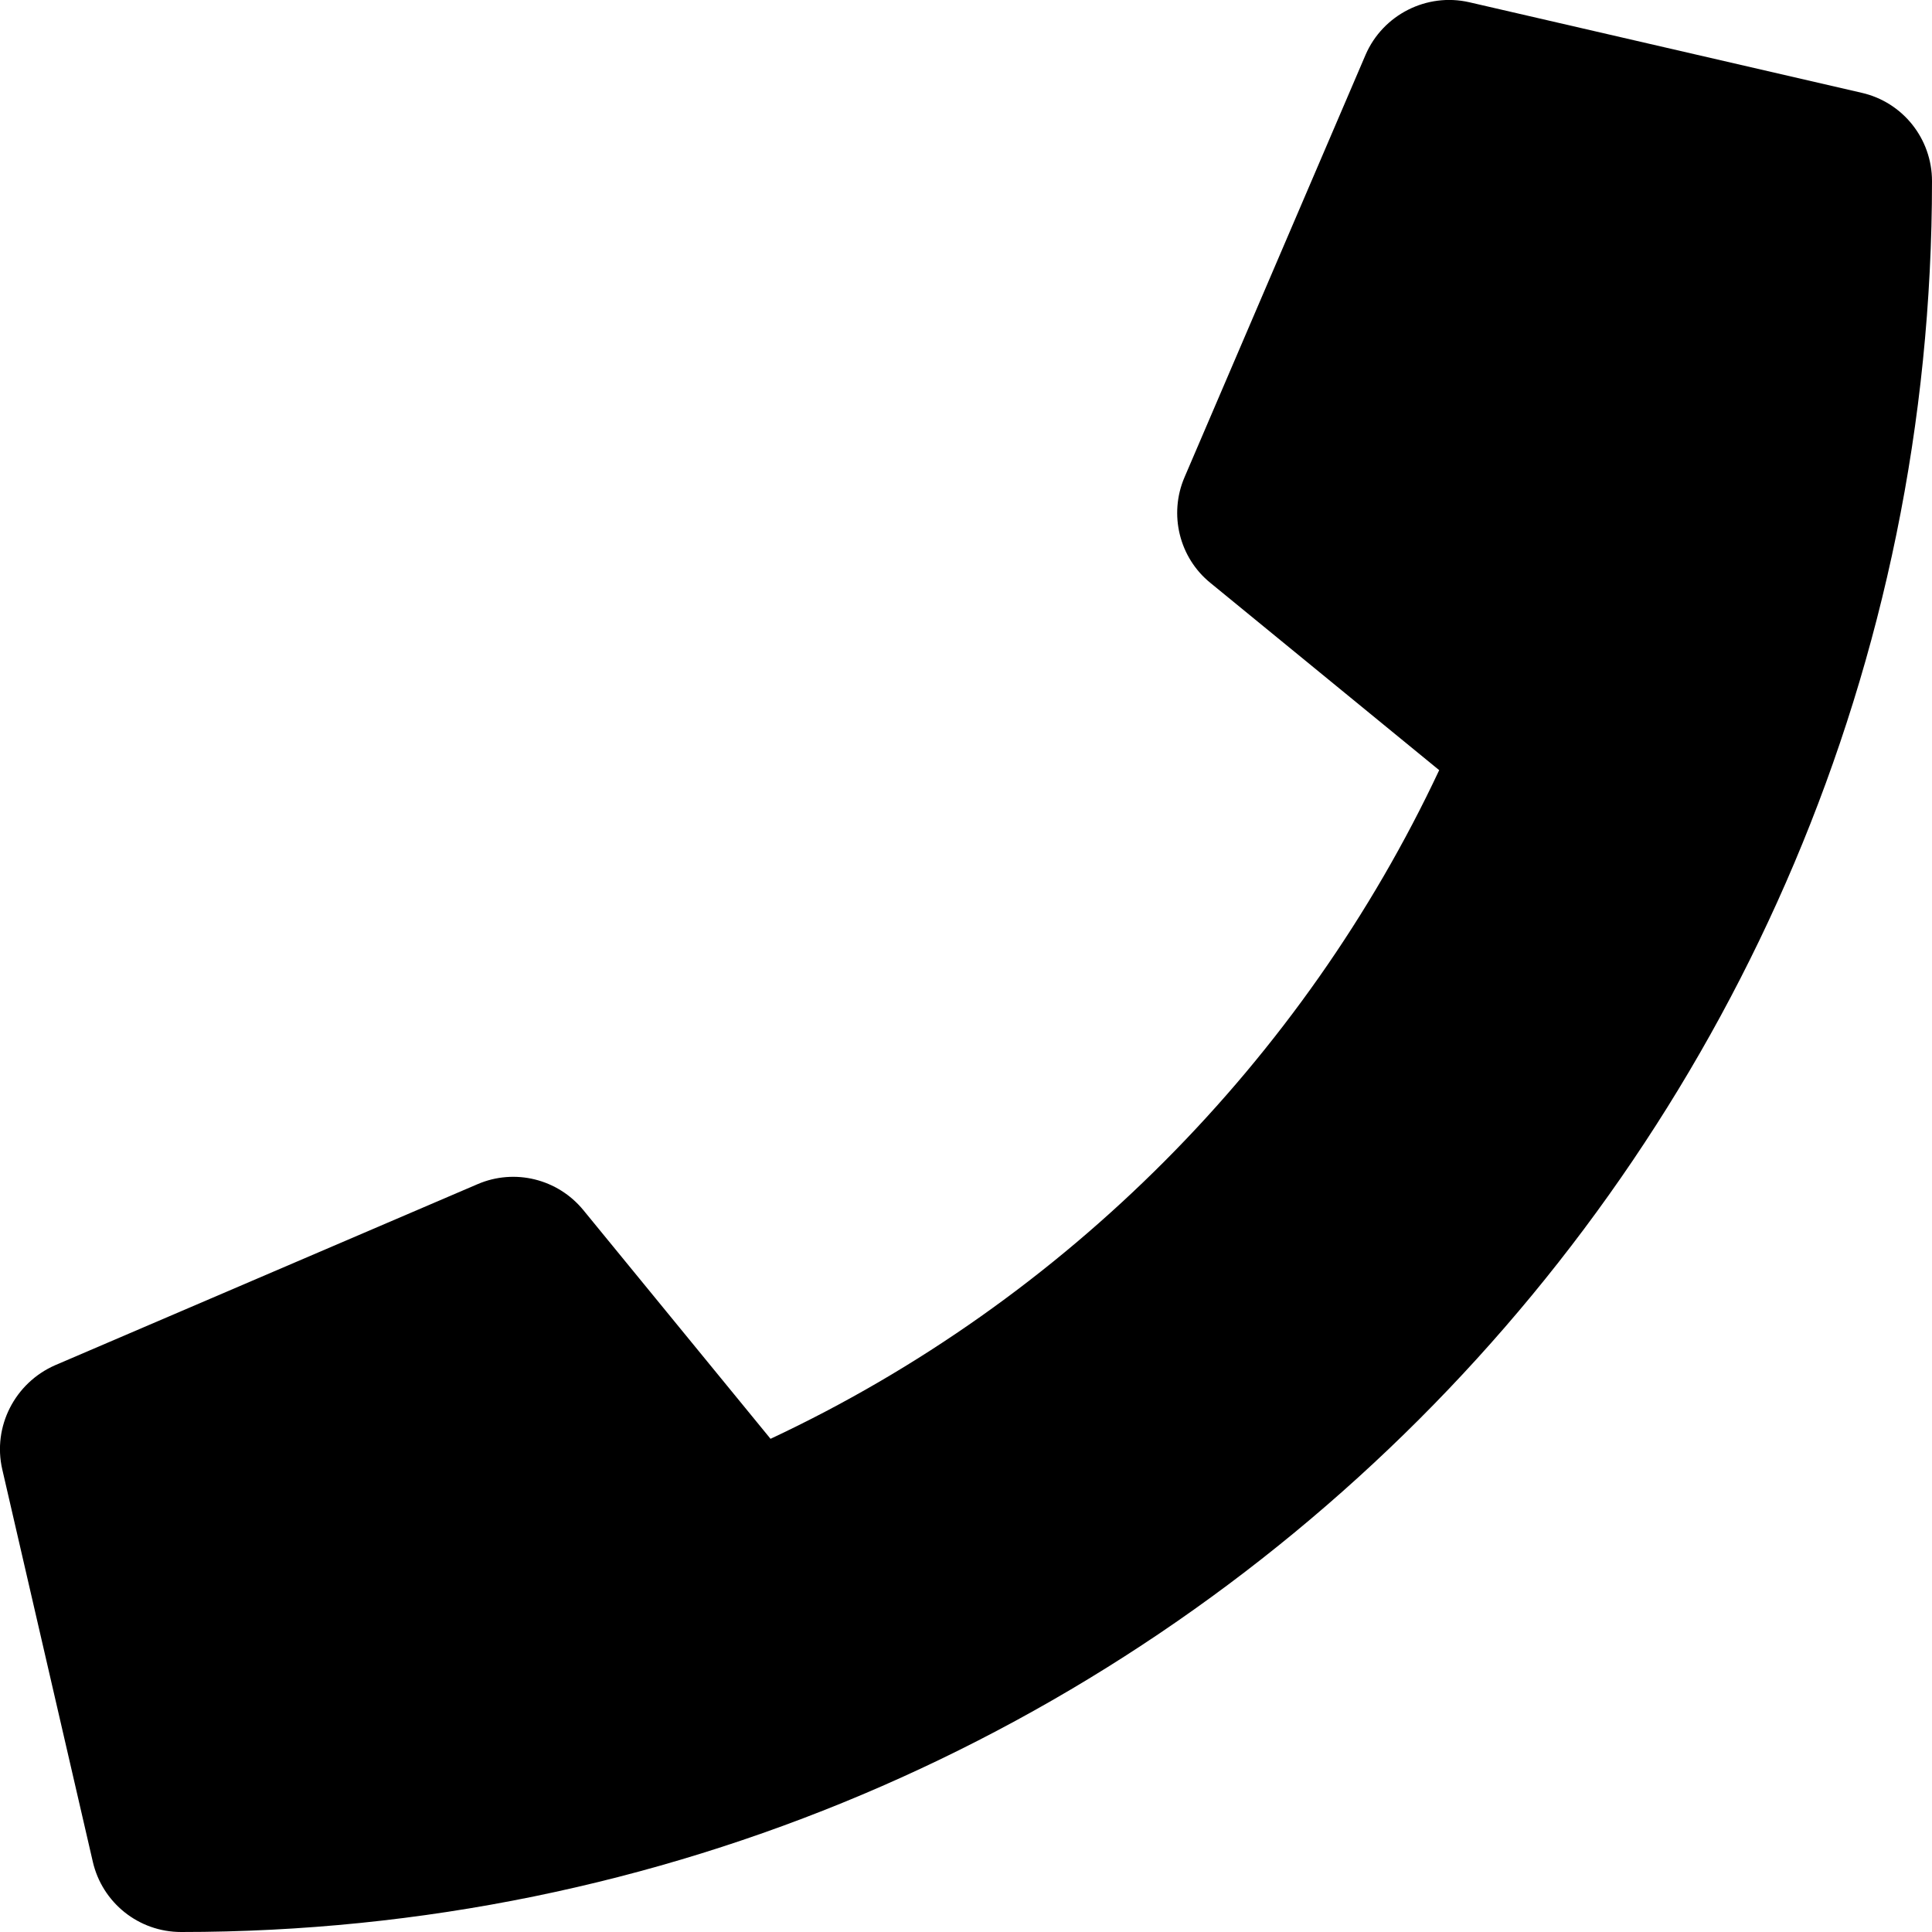
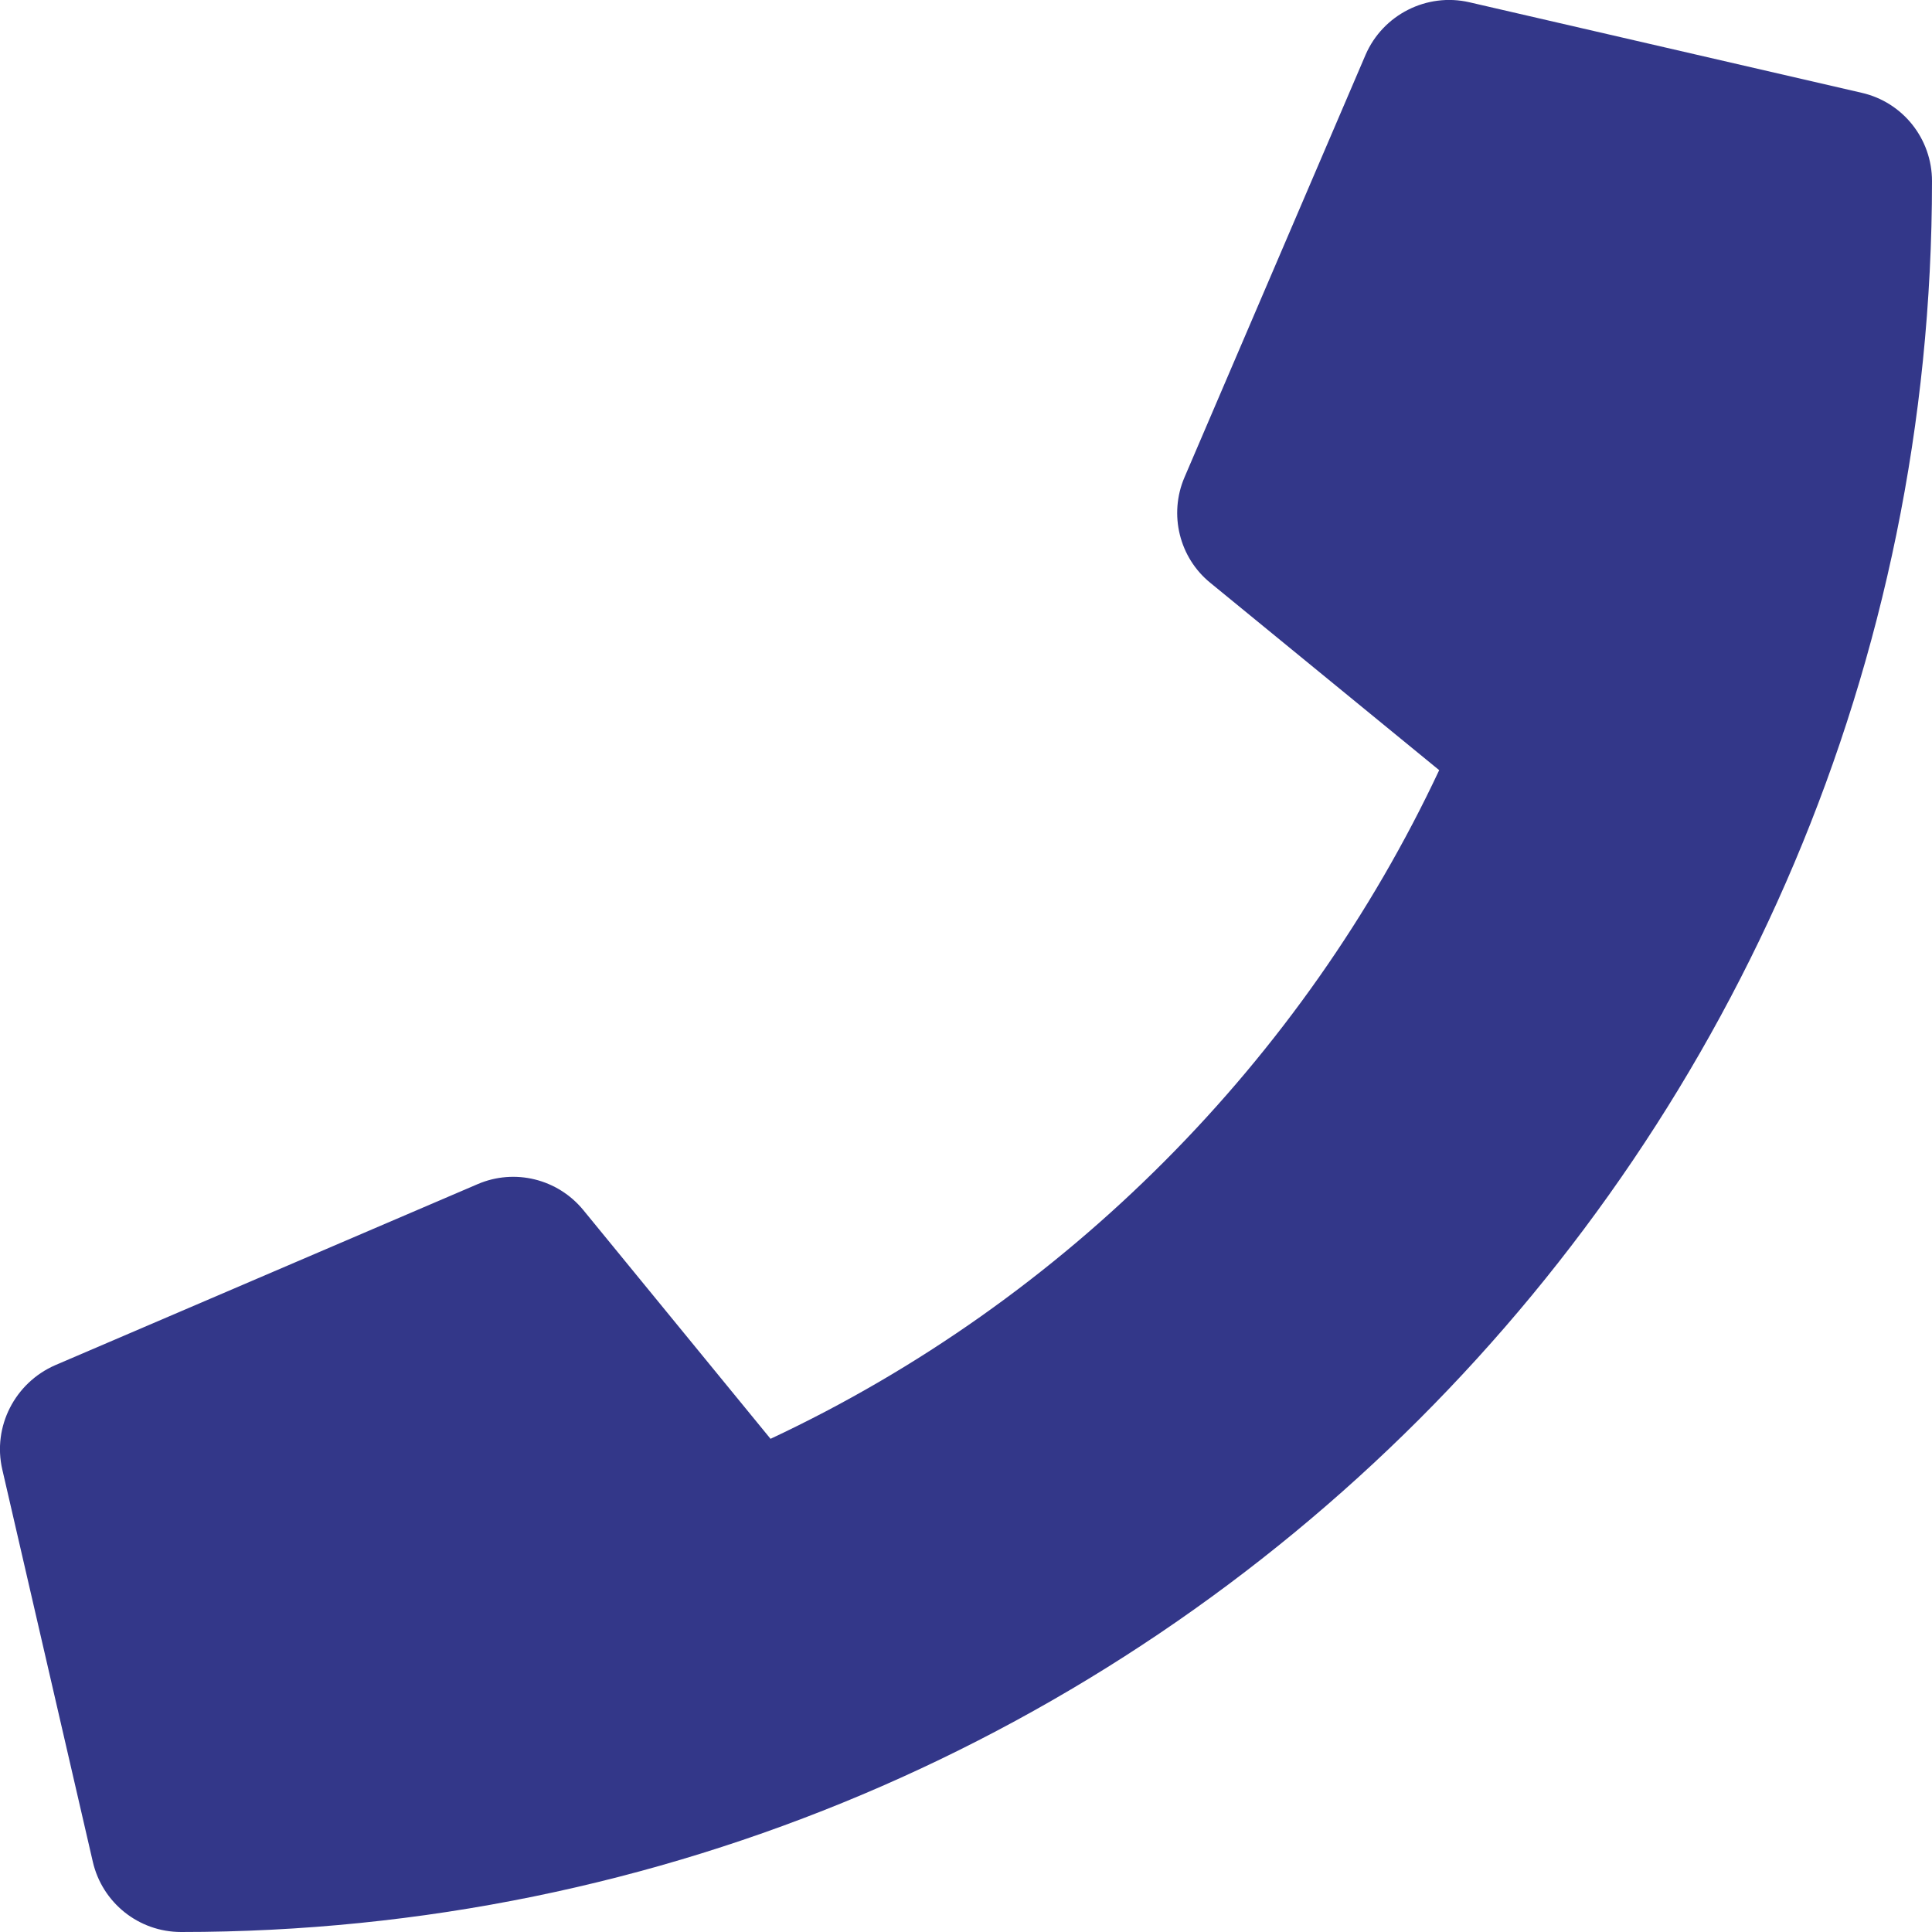
<svg xmlns="http://www.w3.org/2000/svg" viewBox="0 0 512 512">
-   <path d="M493.4 24.6l-104-24c-11.3-2.6-22.9 3.3-27.5 13.9l-48 112c-4.2 9.8-1.4 21.3 6.9 28l60.6 49.6c-36 76.7-98.9 140.5-177.2 177.2l-49.6-60.6c-6.8-8.3-18.2-11.1-28-6.9l-112 48C3.9 366.5-2 378.1.6 389.4l24 104C27.1 504.2 36.7 512 48 512c256.1 0 464-207.5 464-464 0-11.2-7.7-20.9-18.6-23.4z" />
+   <path d="M493.4 24.6l-104-24c-11.3-2.6-22.9 3.3-27.5 13.9l-48 112c-4.2 9.8-1.4 21.3 6.9 28l60.6 49.6c-36 76.7-98.9 140.5-177.2 177.2l-49.6-60.6c-6.8-8.3-18.2-11.1-28-6.9l-112 48C3.9 366.5-2 378.1.6 389.4l24 104C27.1 504.2 36.7 512 48 512c256.1 0 464-207.5 464-464 0-11.2-7.7-20.9-18.6-23.4z" fill="#333789" />
</svg>
